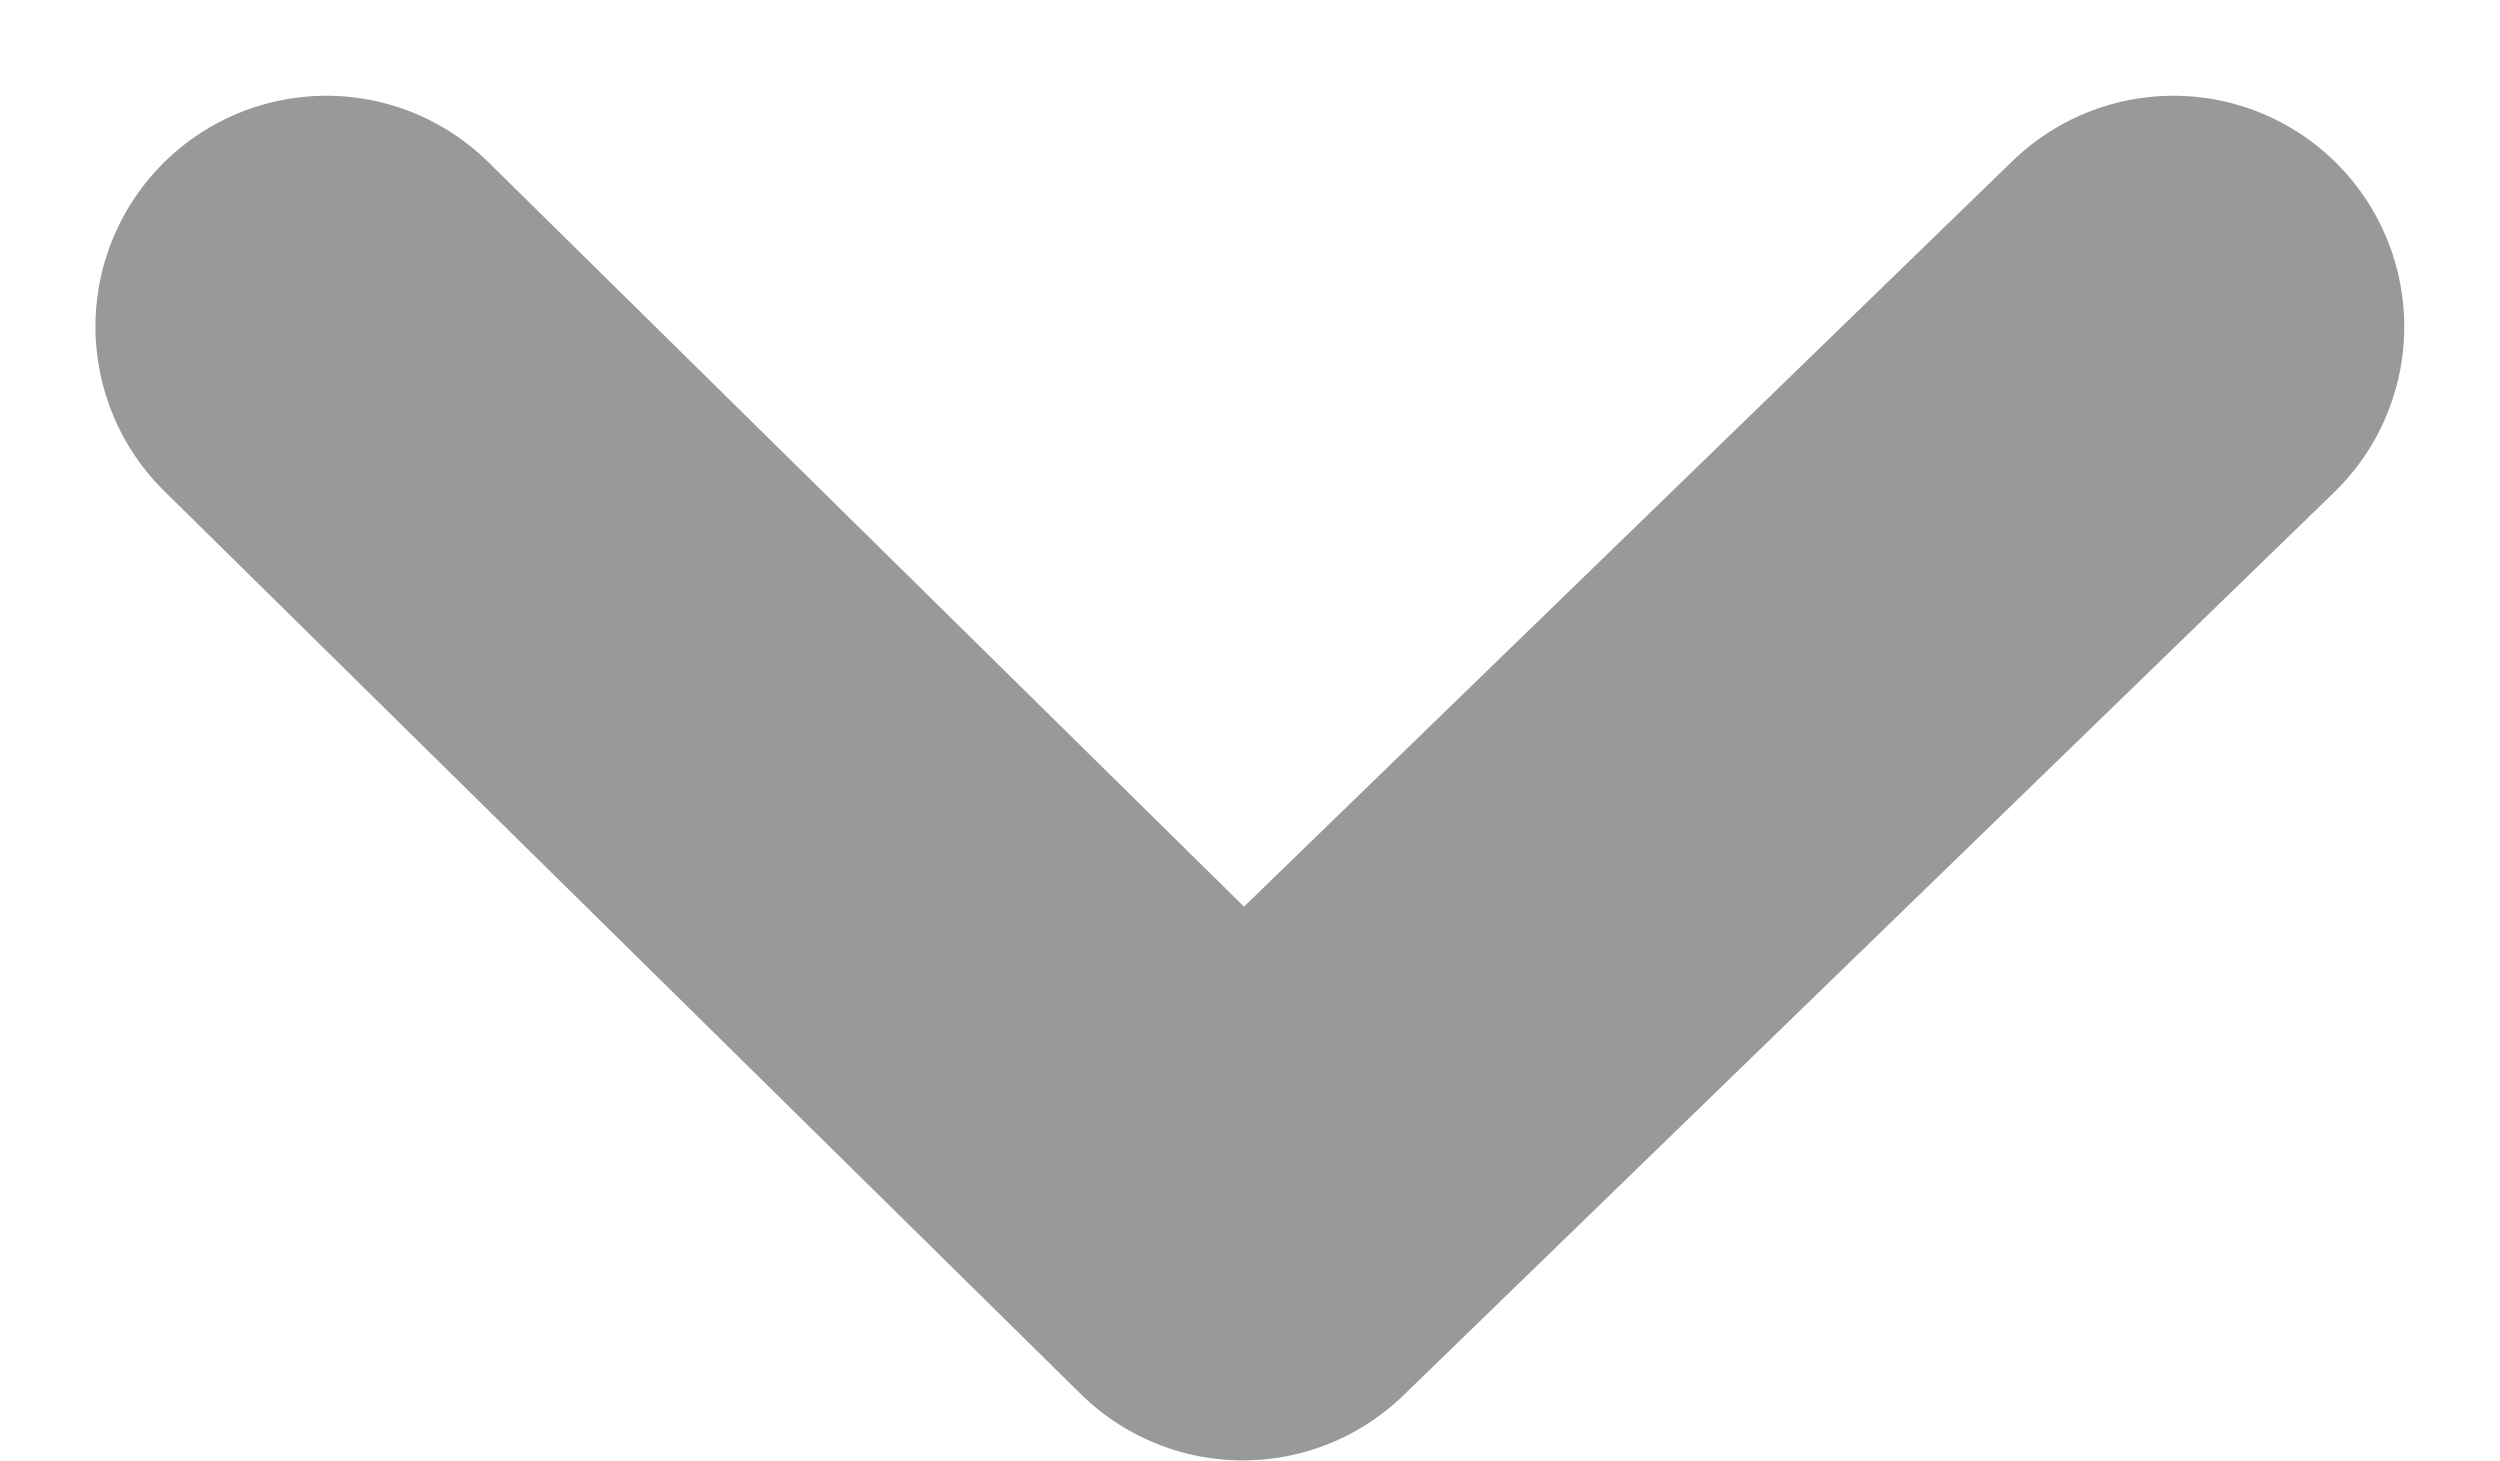
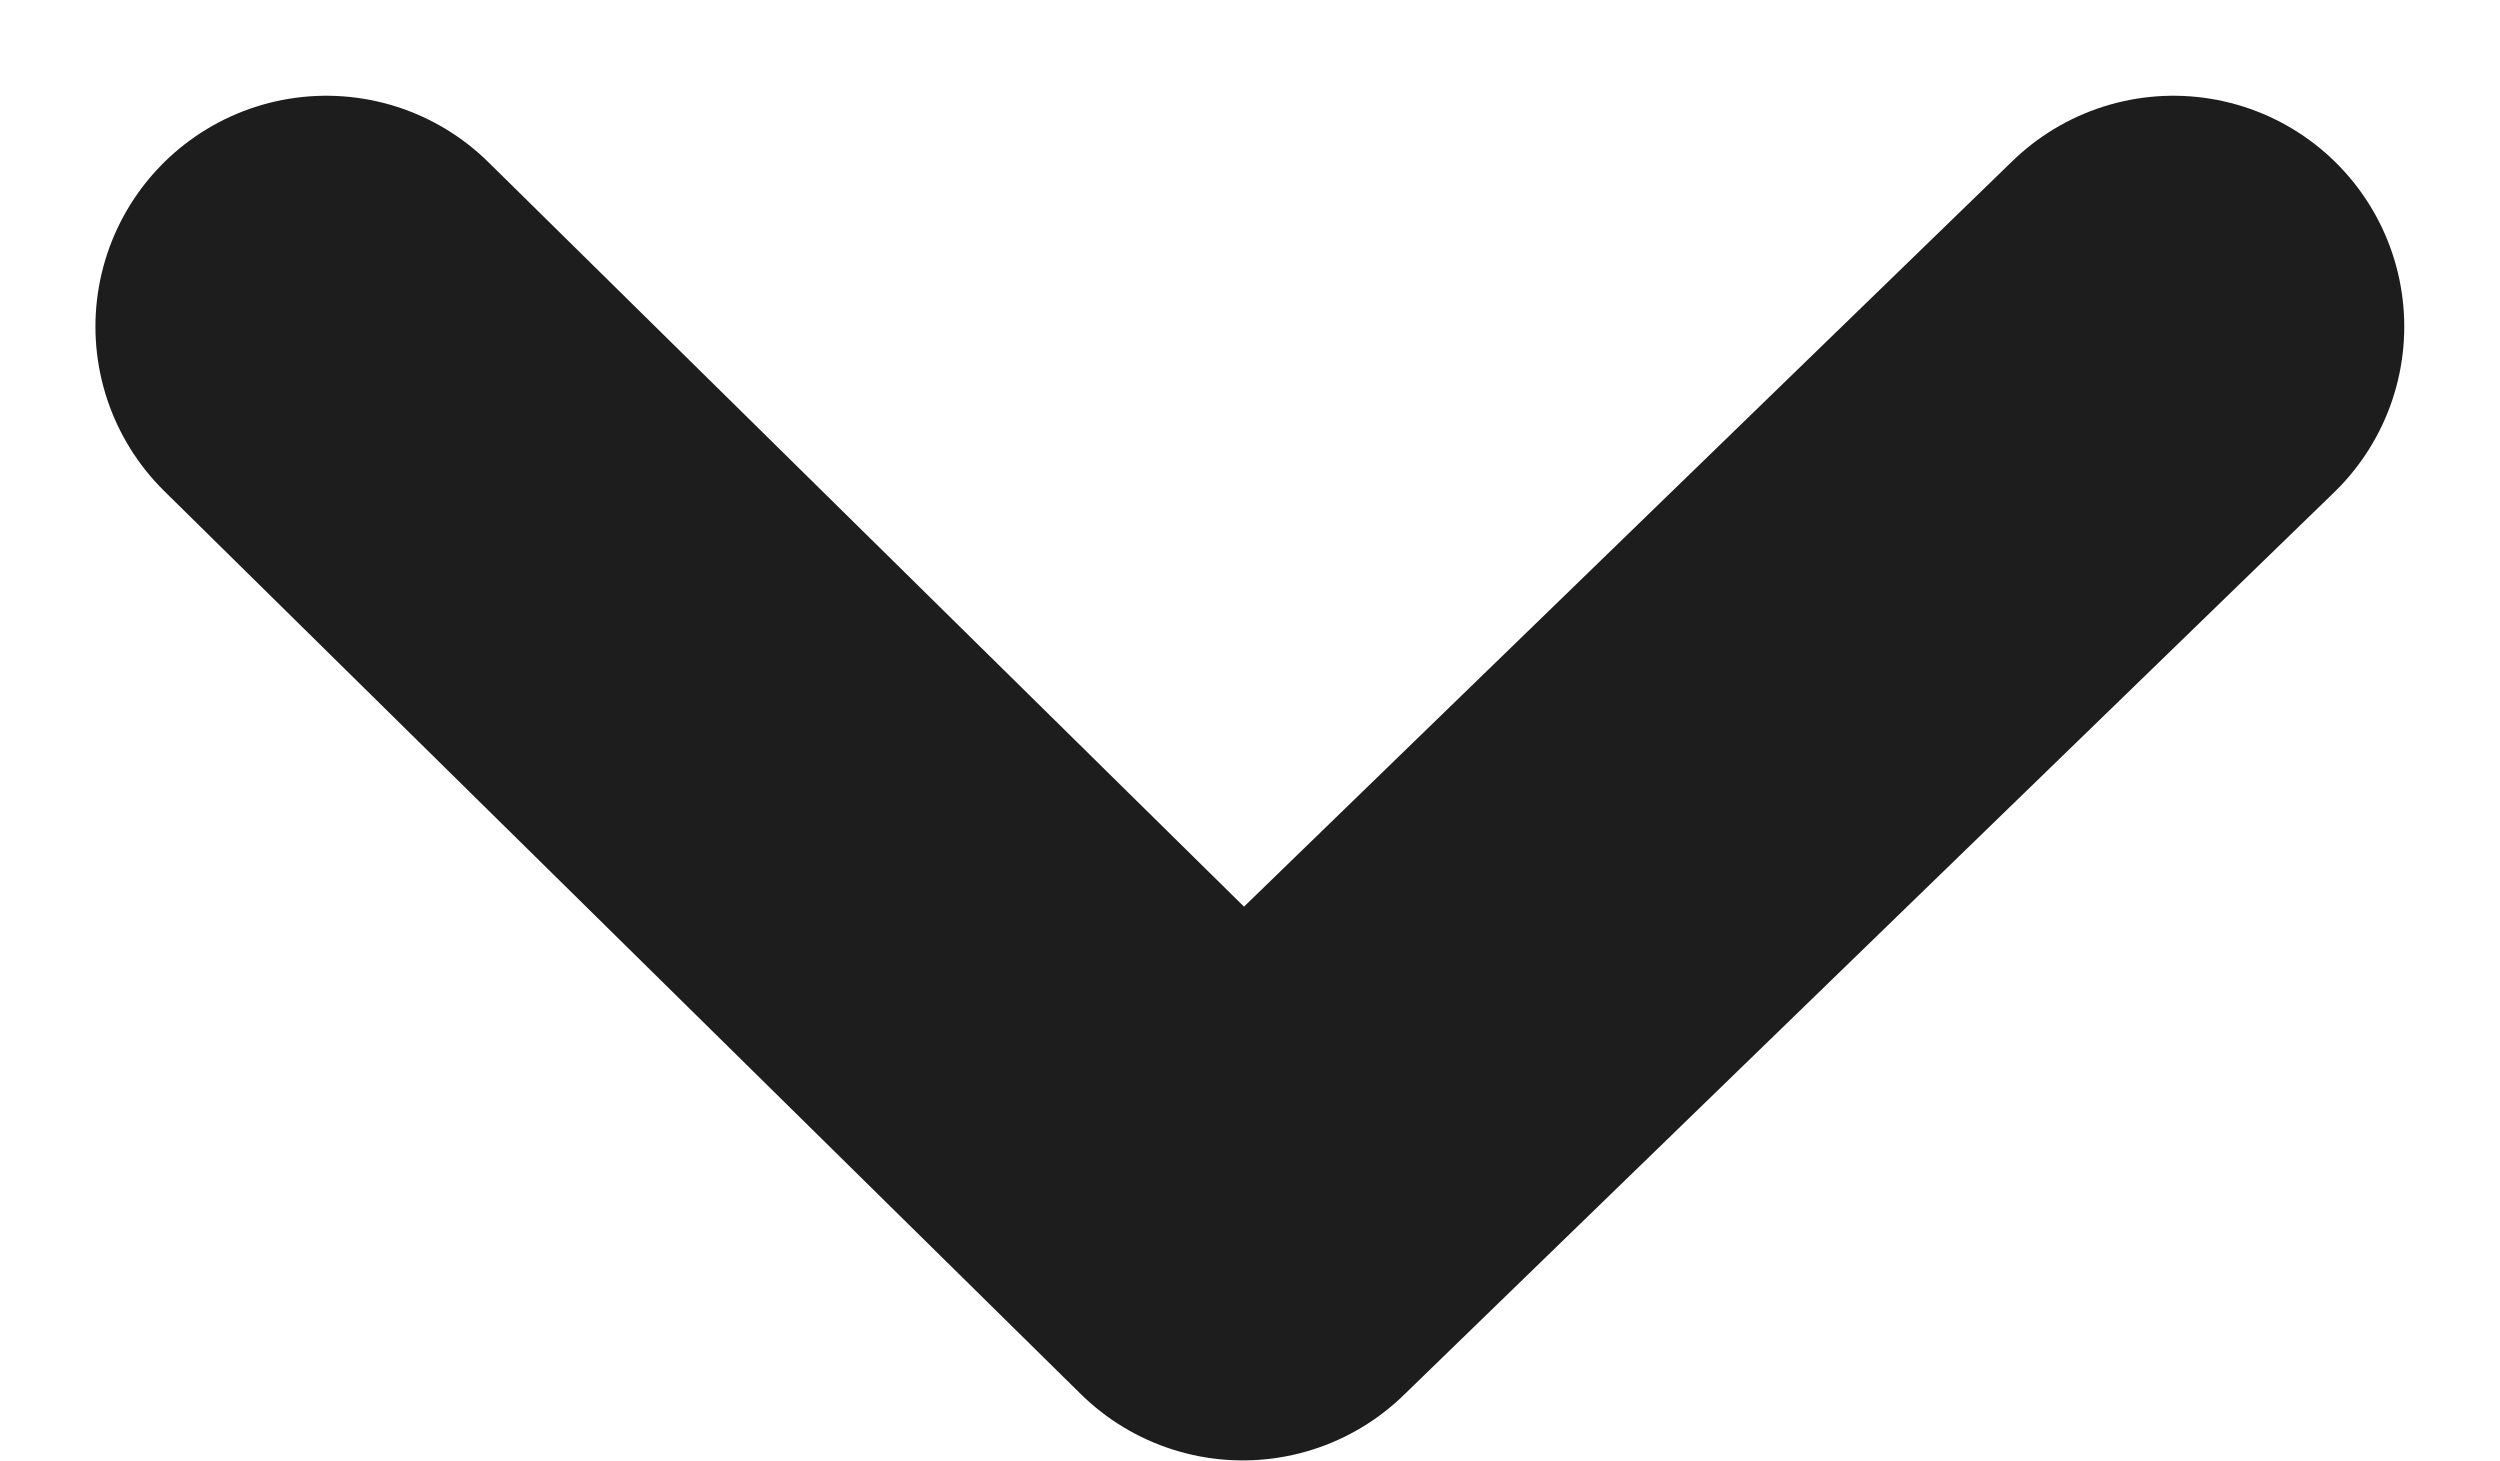
<svg xmlns="http://www.w3.org/2000/svg" width="8.121" height="4.744" viewBox="0 0 8.121 4.744">
  <g id="angle-down" transform="translate(1.061 1.061)">
-     <path id="Path_38235" data-name="Path 38235" d="M680.353,385.538l2.977,2.933,3.023-2.933" transform="translate(-680.354 -385.538)" fill="none" stroke="#999" stroke-linecap="round" stroke-linejoin="round" stroke-width="1.5" />
+     <path id="Path_38235" data-name="Path 38235" d="M680.353,385.538l2.977,2.933,3.023-2.933" transform="translate(-680.354 -385.538)" fill="none" stroke="#1d1d1d" stroke-linecap="round" stroke-linejoin="round" stroke-width="1.5" />
  </g>
</svg>
